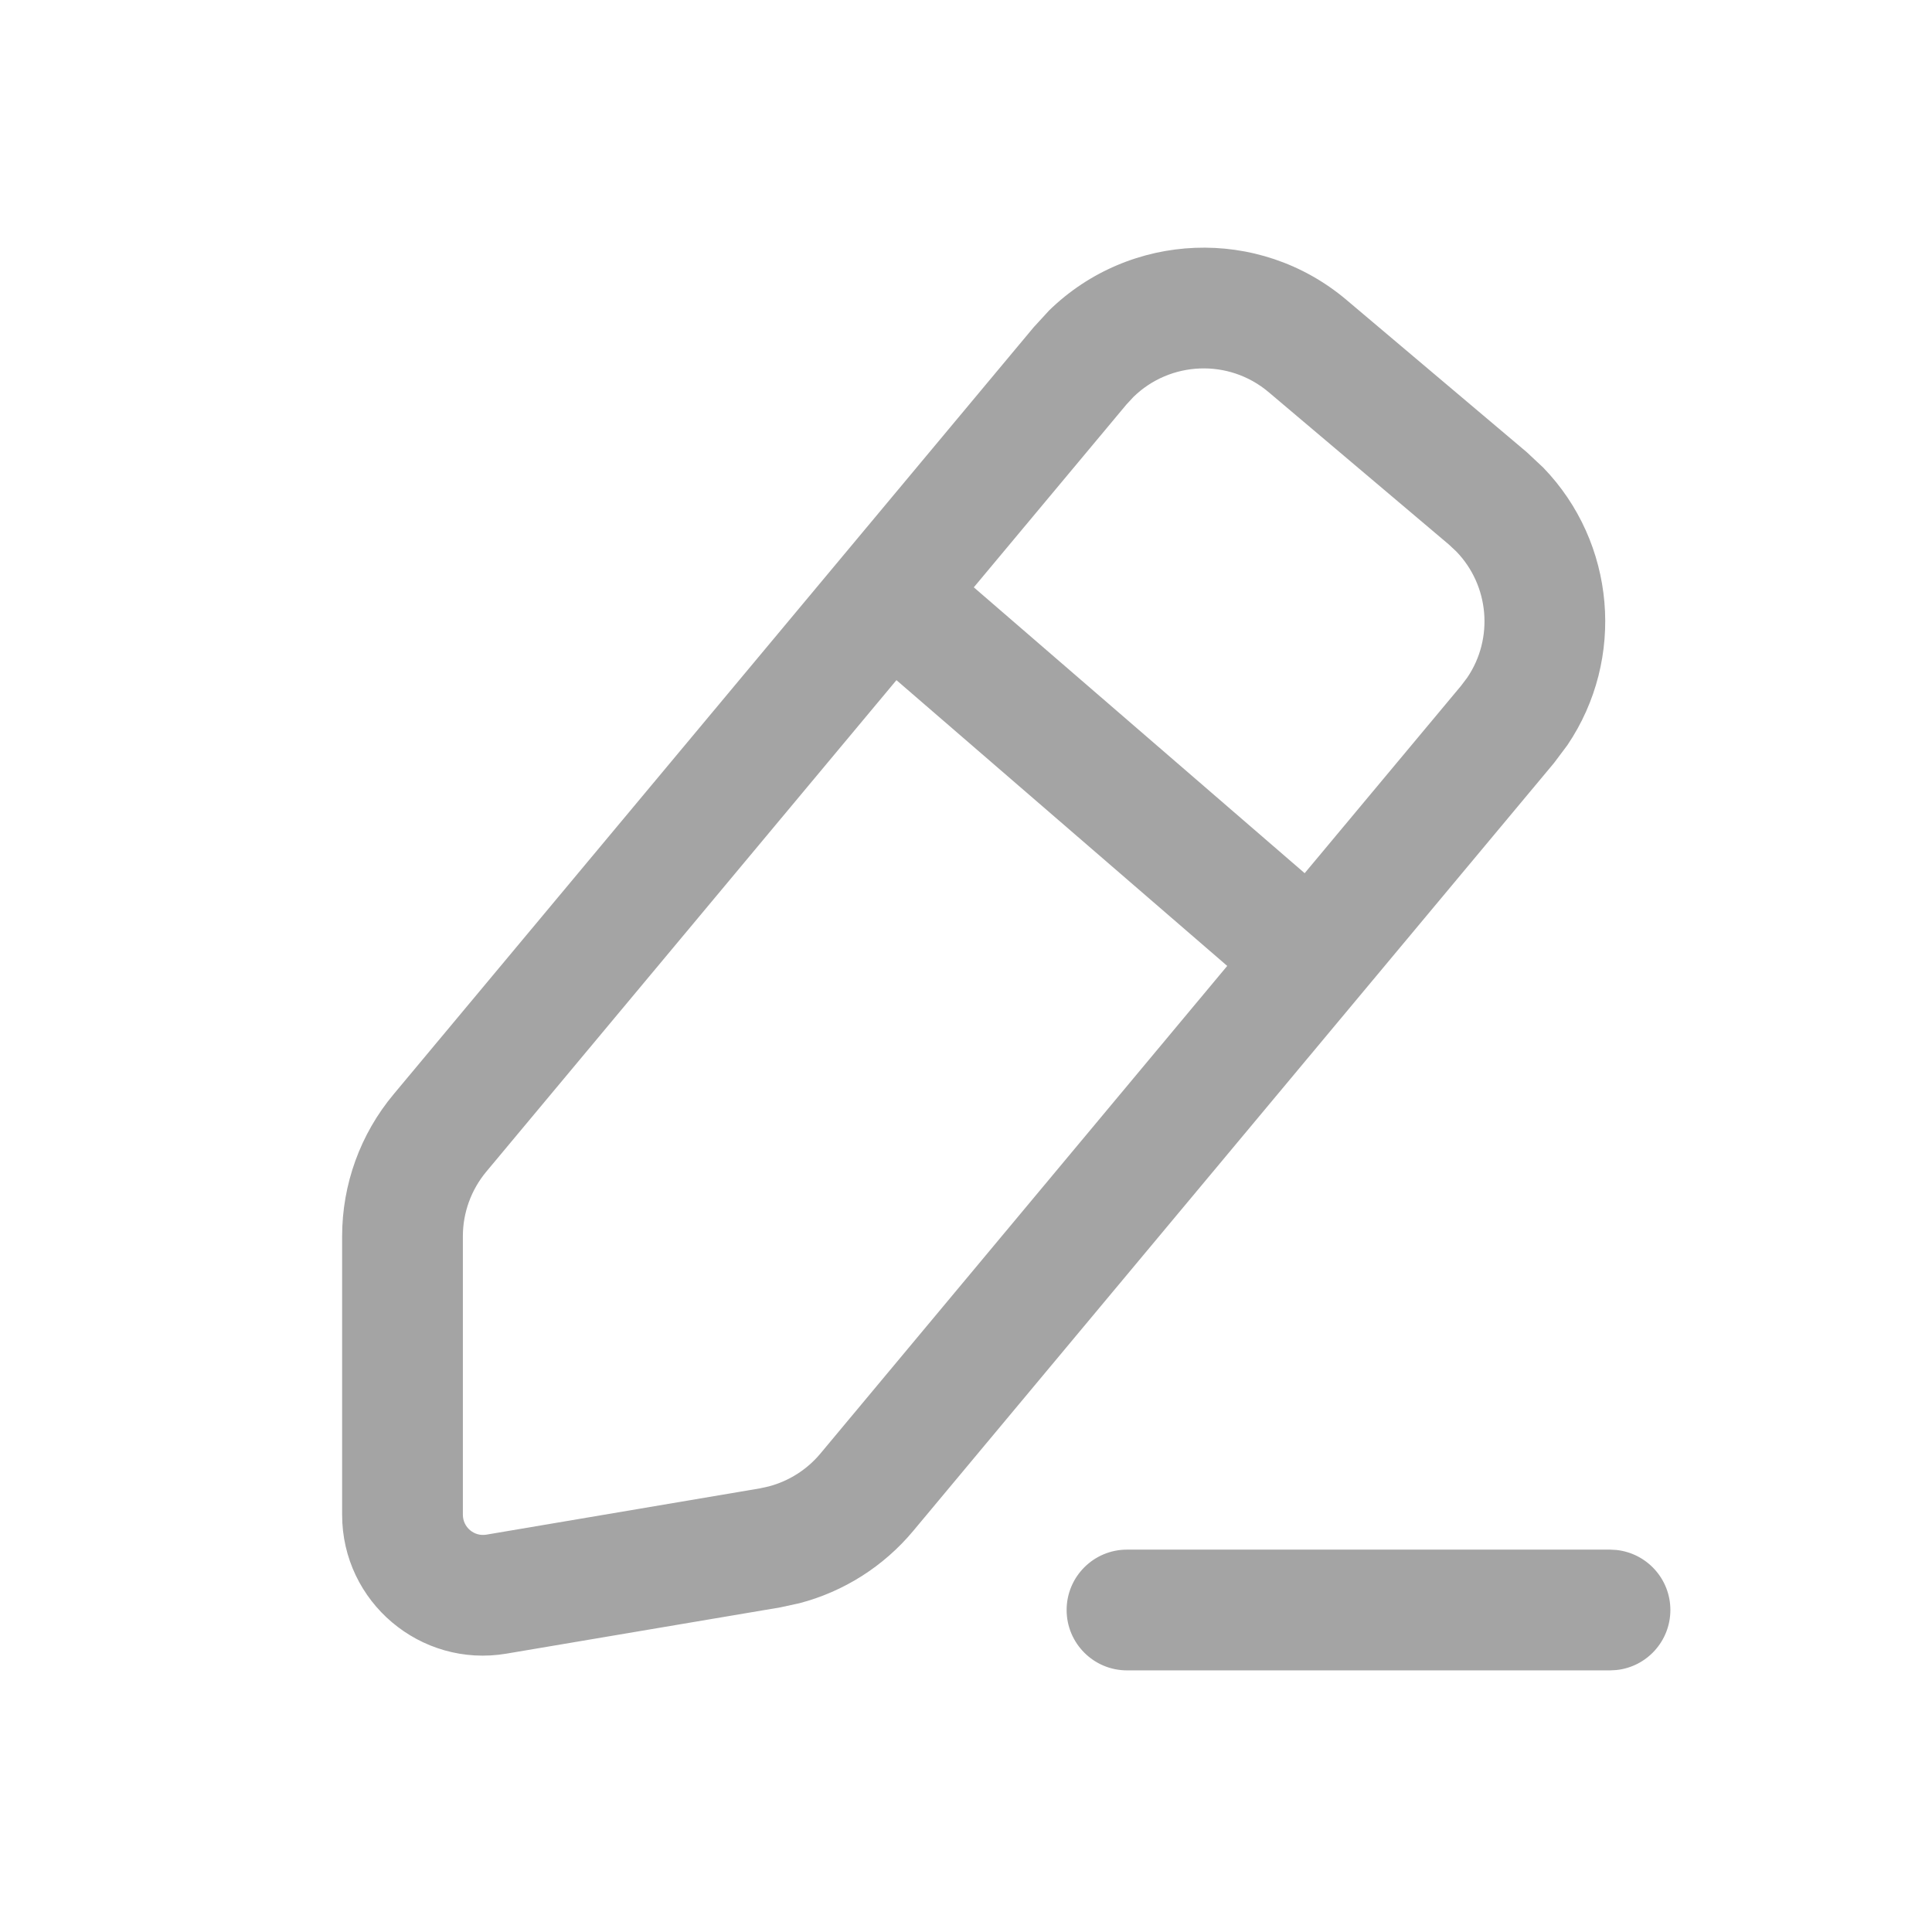
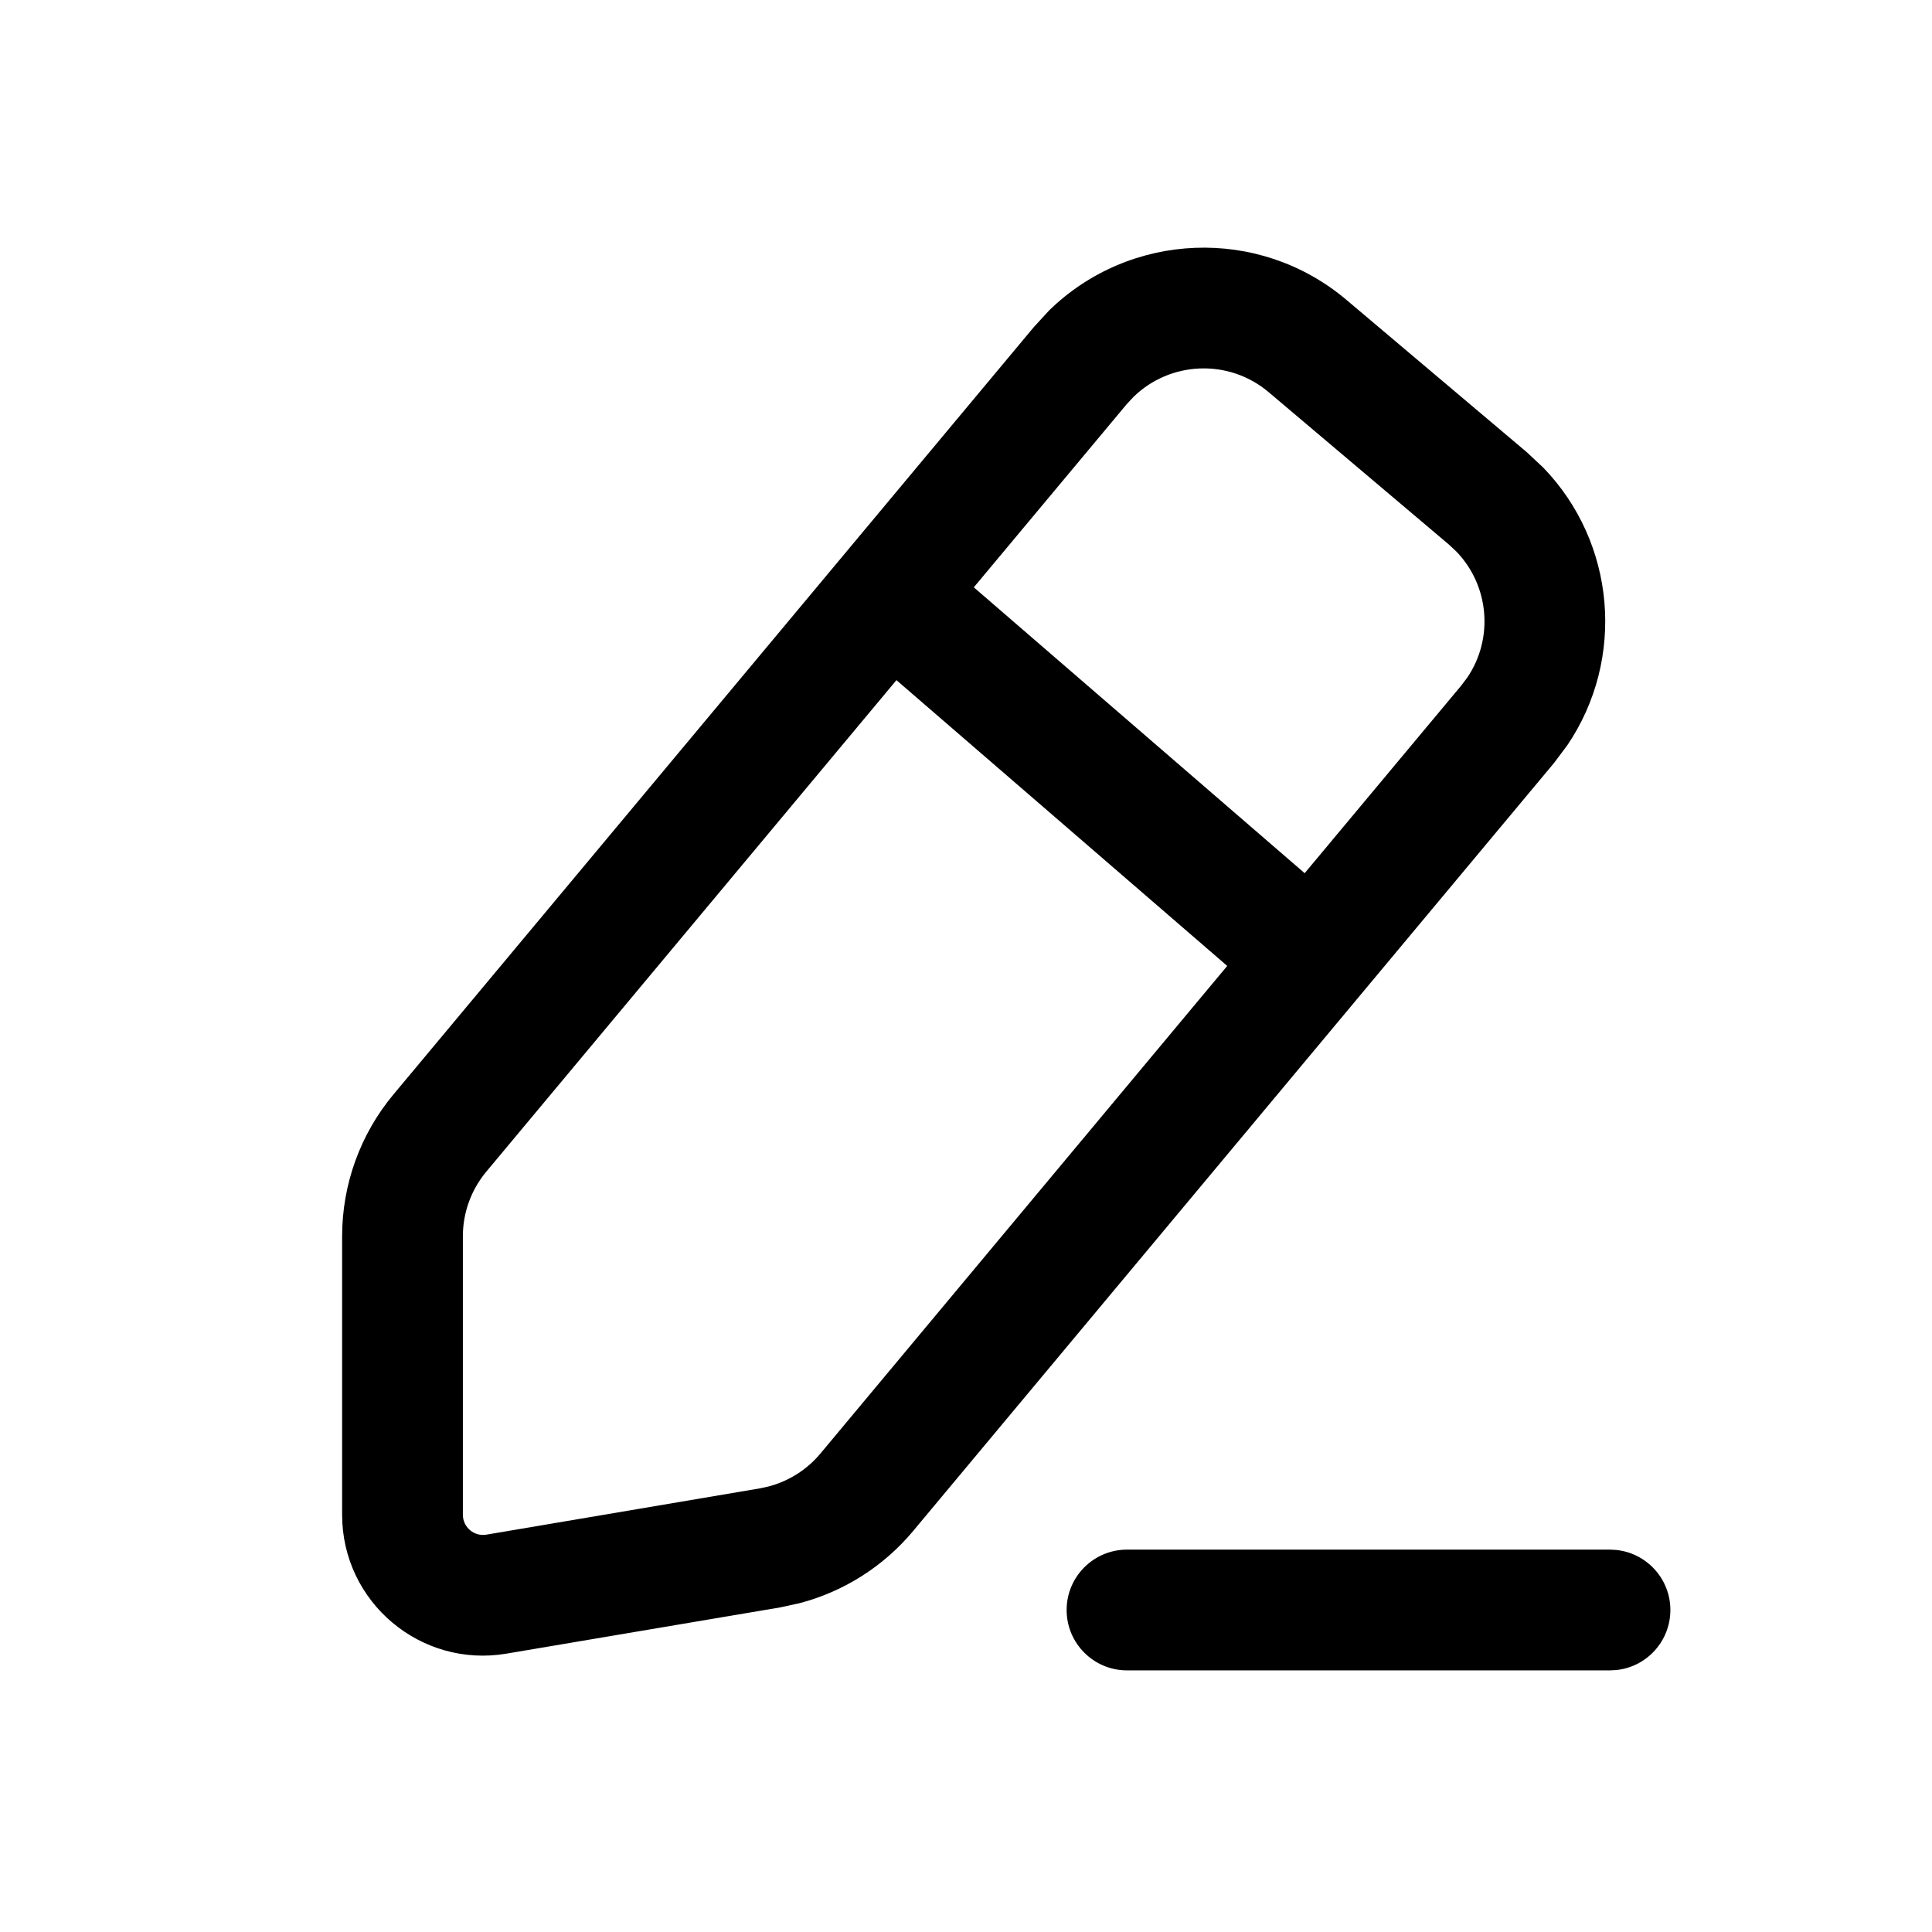
<svg xmlns="http://www.w3.org/2000/svg" width="24" height="24" viewBox="0 0 24 24" fill="none">
-   <path d="M20 19.25L20.077 19.254C20.455 19.293 20.75 19.612 20.75 20C20.75 20.388 20.455 20.708 20.077 20.746L20 20.75H14C13.586 20.75 13.25 20.414 13.25 20C13.25 19.586 13.586 19.25 14 19.25H20ZM13.032 3.857C14.033 2.879 15.635 2.803 16.727 3.726L18.966 5.617L19.171 5.809C20.071 6.74 20.196 8.183 19.471 9.256L19.303 9.48L11.344 19.018C10.976 19.459 10.481 19.772 9.93 19.916L9.69 19.968L6.292 20.542C5.224 20.723 4.25 19.9 4.25 18.817V15.357C4.25 14.713 4.476 14.088 4.889 13.594L12.841 4.065L13.032 3.857ZM15.759 4.871C15.262 4.452 14.535 4.487 14.08 4.931L13.992 5.026L12.097 7.296L16.207 10.847L18.15 8.519L18.227 8.417C18.557 7.93 18.5 7.274 18.091 6.851L17.998 6.764L15.759 4.871ZM5.75 18.817C5.75 18.971 5.889 19.09 6.042 19.064L9.44 18.489L9.549 18.465C9.799 18.399 10.024 18.257 10.191 18.057L15.245 11.999L11.136 8.449L6.04 14.556C5.853 14.781 5.75 15.064 5.75 15.357V18.817Z" fill="#A4A4A4" />
+   <path d="M20 19.25L20.077 19.254C20.455 19.293 20.75 19.612 20.75 20C20.75 20.388 20.455 20.708 20.077 20.746L20 20.75H14C13.586 20.75 13.25 20.414 13.25 20C13.25 19.586 13.586 19.25 14 19.25H20ZM13.032 3.857C14.033 2.879 15.635 2.803 16.727 3.726L18.966 5.617L19.171 5.809C20.071 6.74 20.196 8.183 19.471 9.256L19.303 9.48L11.344 19.018C10.976 19.459 10.481 19.772 9.93 19.916L9.69 19.968L6.292 20.542C5.224 20.723 4.25 19.9 4.25 18.817V15.357C4.25 14.713 4.476 14.088 4.889 13.594L12.841 4.065L13.032 3.857ZM15.759 4.871C15.262 4.452 14.535 4.487 14.08 4.931L13.992 5.026L12.097 7.296L16.207 10.847L18.15 8.519L18.227 8.417C18.557 7.93 18.5 7.274 18.091 6.851L17.998 6.764L15.759 4.871ZM5.75 18.817C5.75 18.971 5.889 19.09 6.042 19.064L9.44 18.489L9.549 18.465C9.799 18.399 10.024 18.257 10.191 18.057L15.245 11.999L11.136 8.449L6.04 14.556C5.853 14.781 5.75 15.064 5.75 15.357V18.817Z" fill="black" />
</svg>
